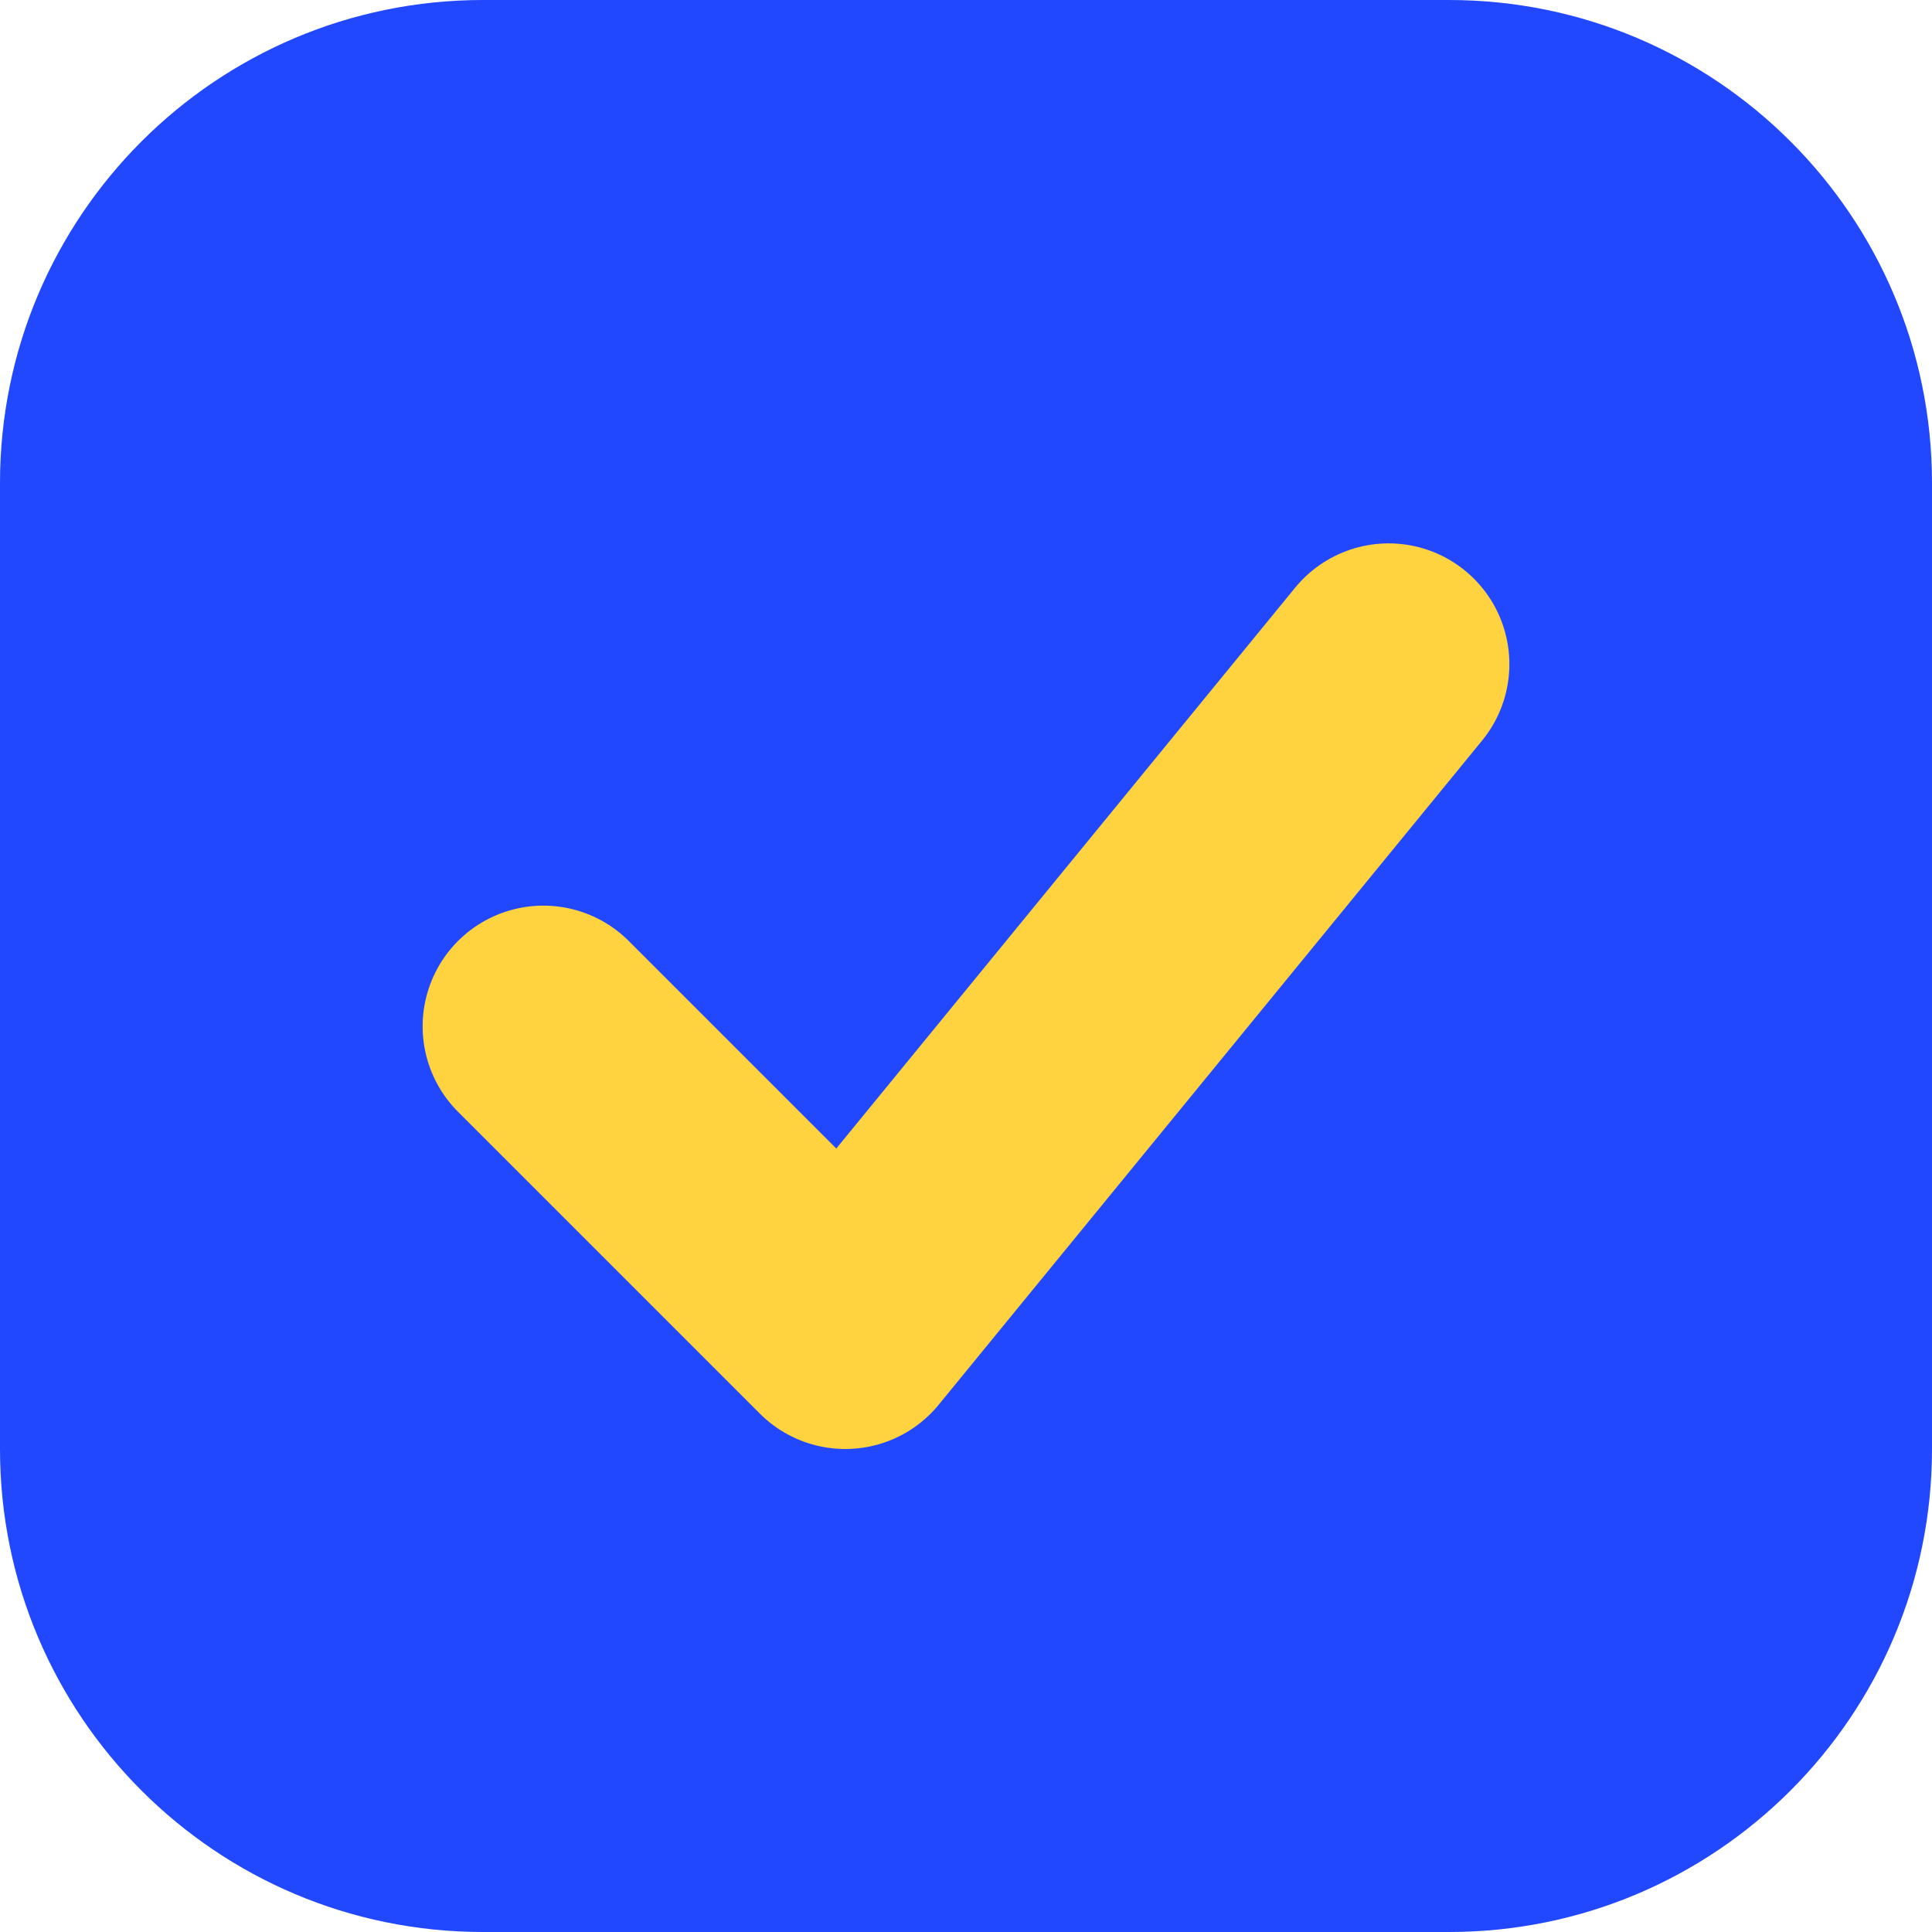
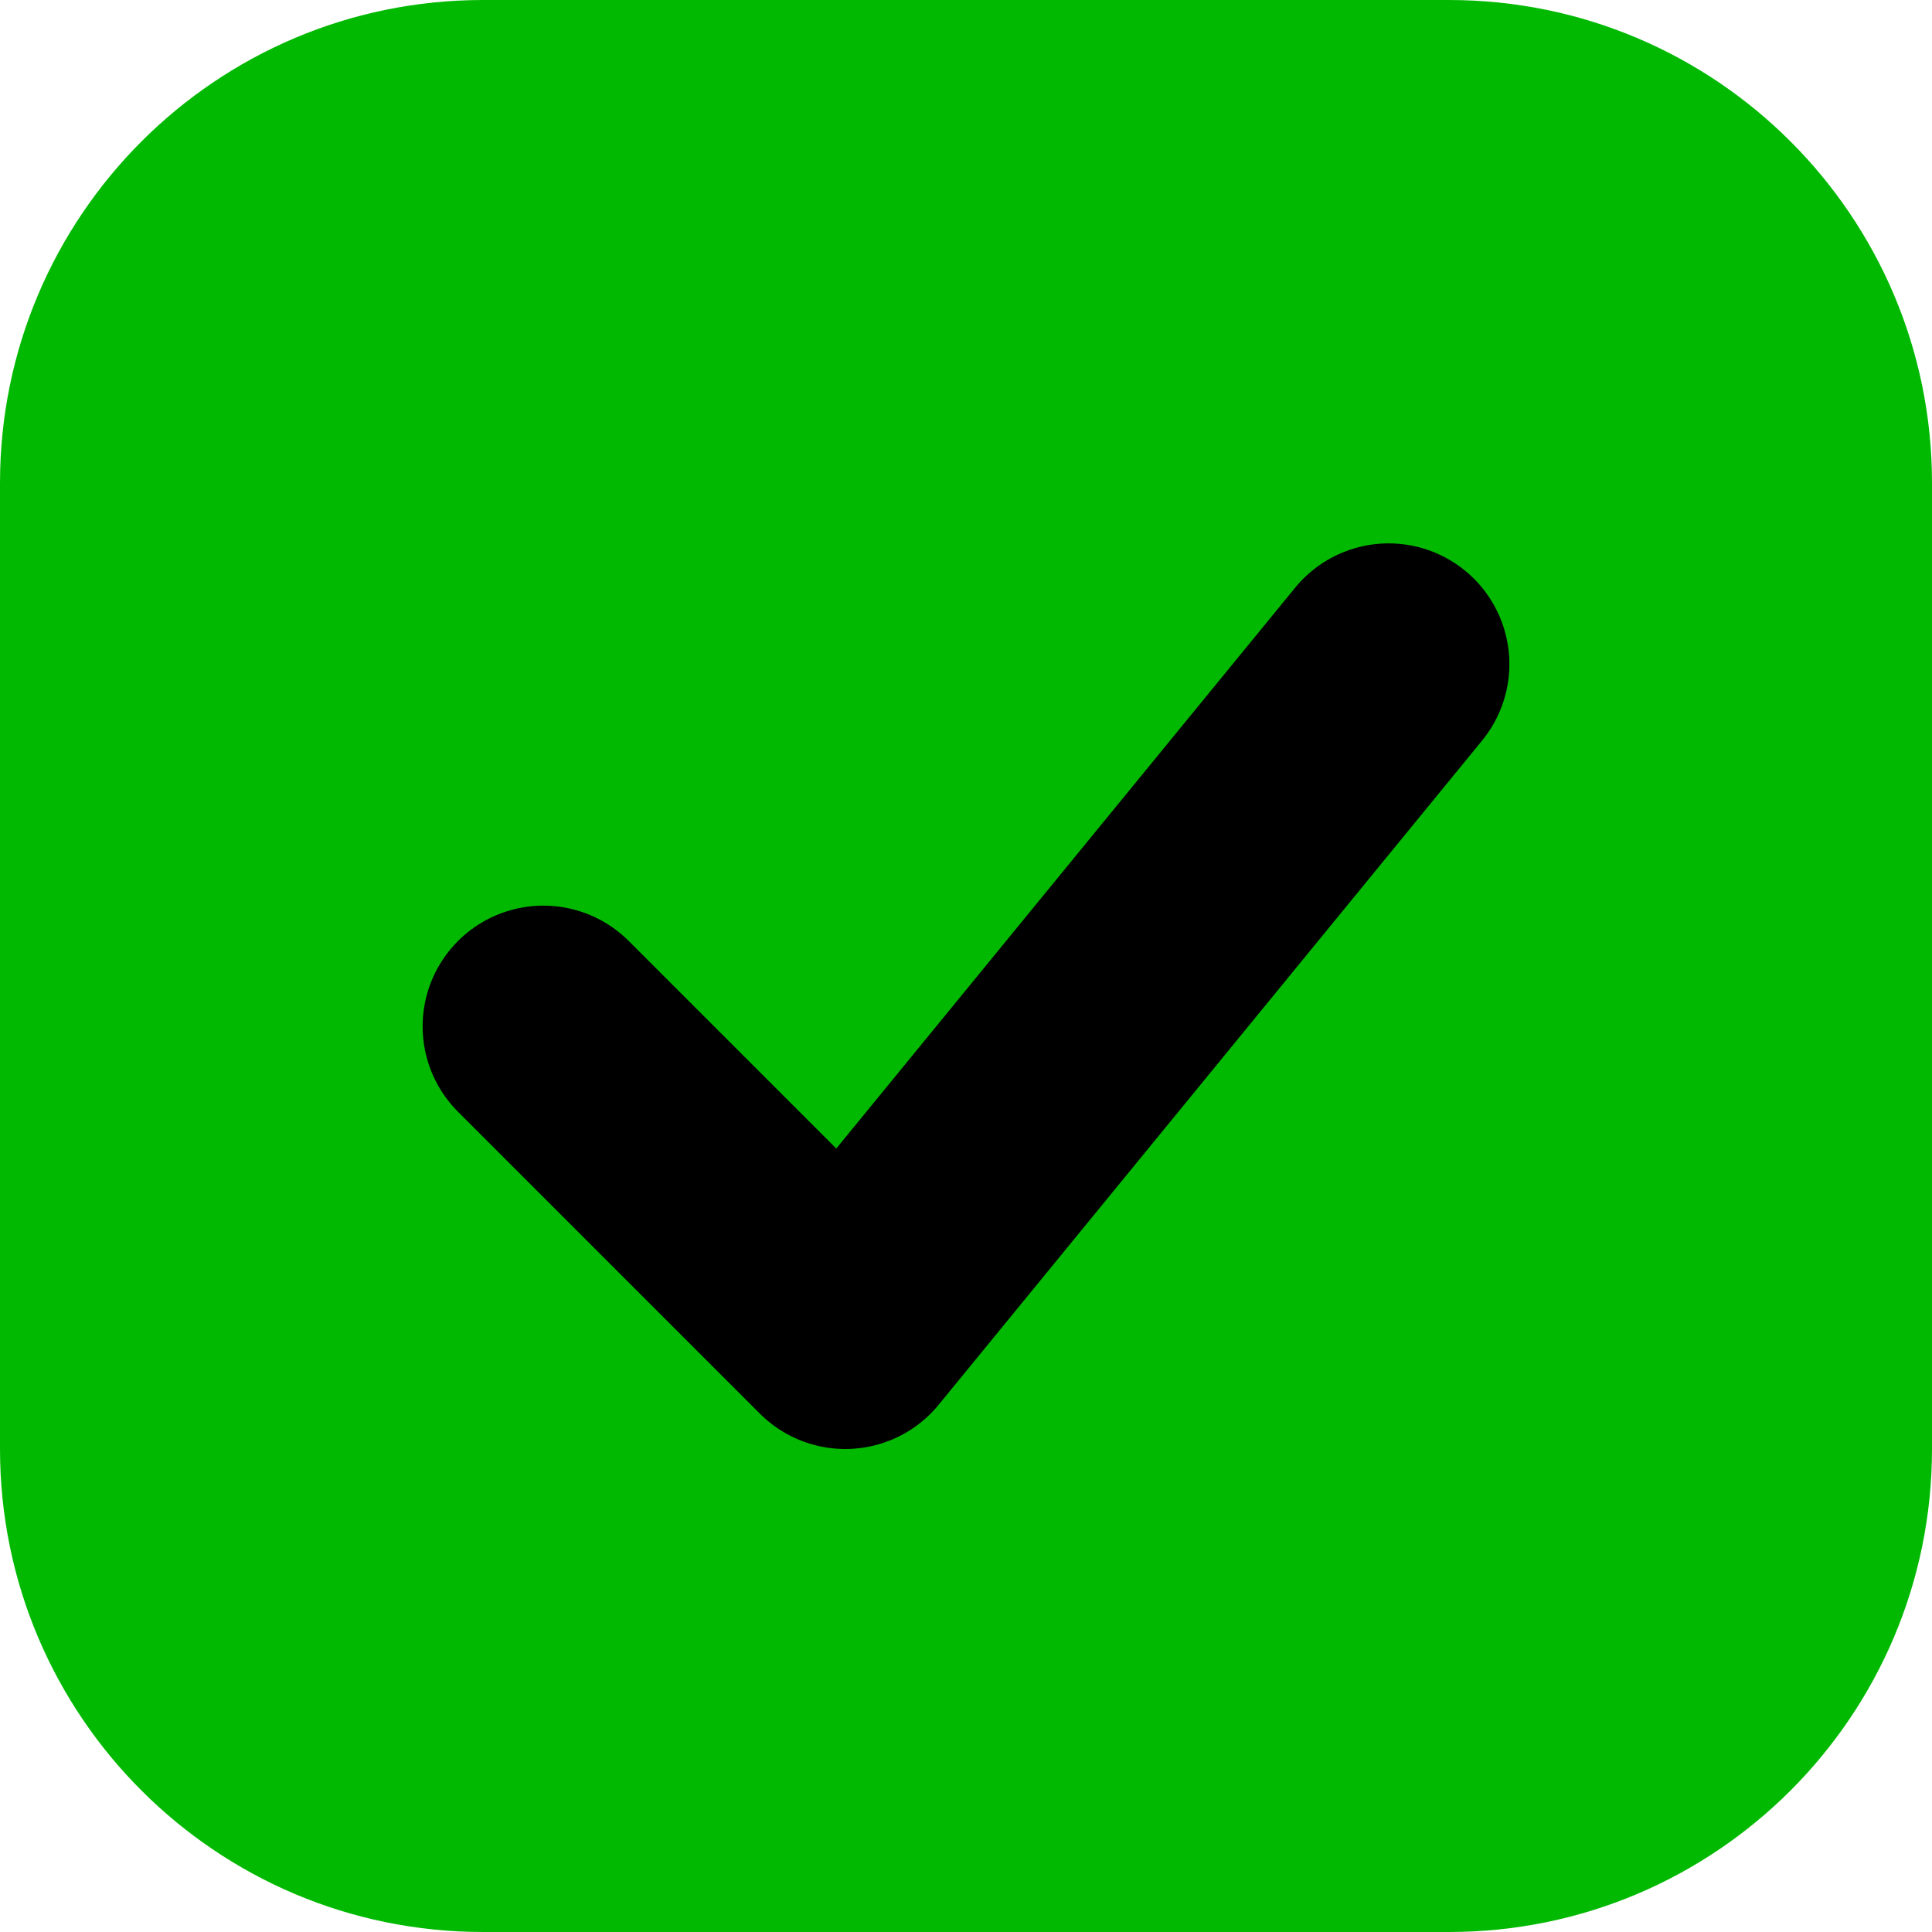
<svg xmlns="http://www.w3.org/2000/svg" viewBox="0 0 32 32">
-   <rect width="32" height="32" rx="8" fill="#2147FF" />
-   <path d="M9 17l5 5 9-11" fill="none" stroke="#FFD23F" stroke-width="4" stroke-linecap="round" stroke-linejoin="round" />
+   <rect width="32" height="32" rx="8" fill="#02B902" />
+   <path d="M9 17l5 5 9-11" fill="none" stroke="#000000" stroke-width="4" stroke-linecap="round" stroke-linejoin="round" />
</svg>
